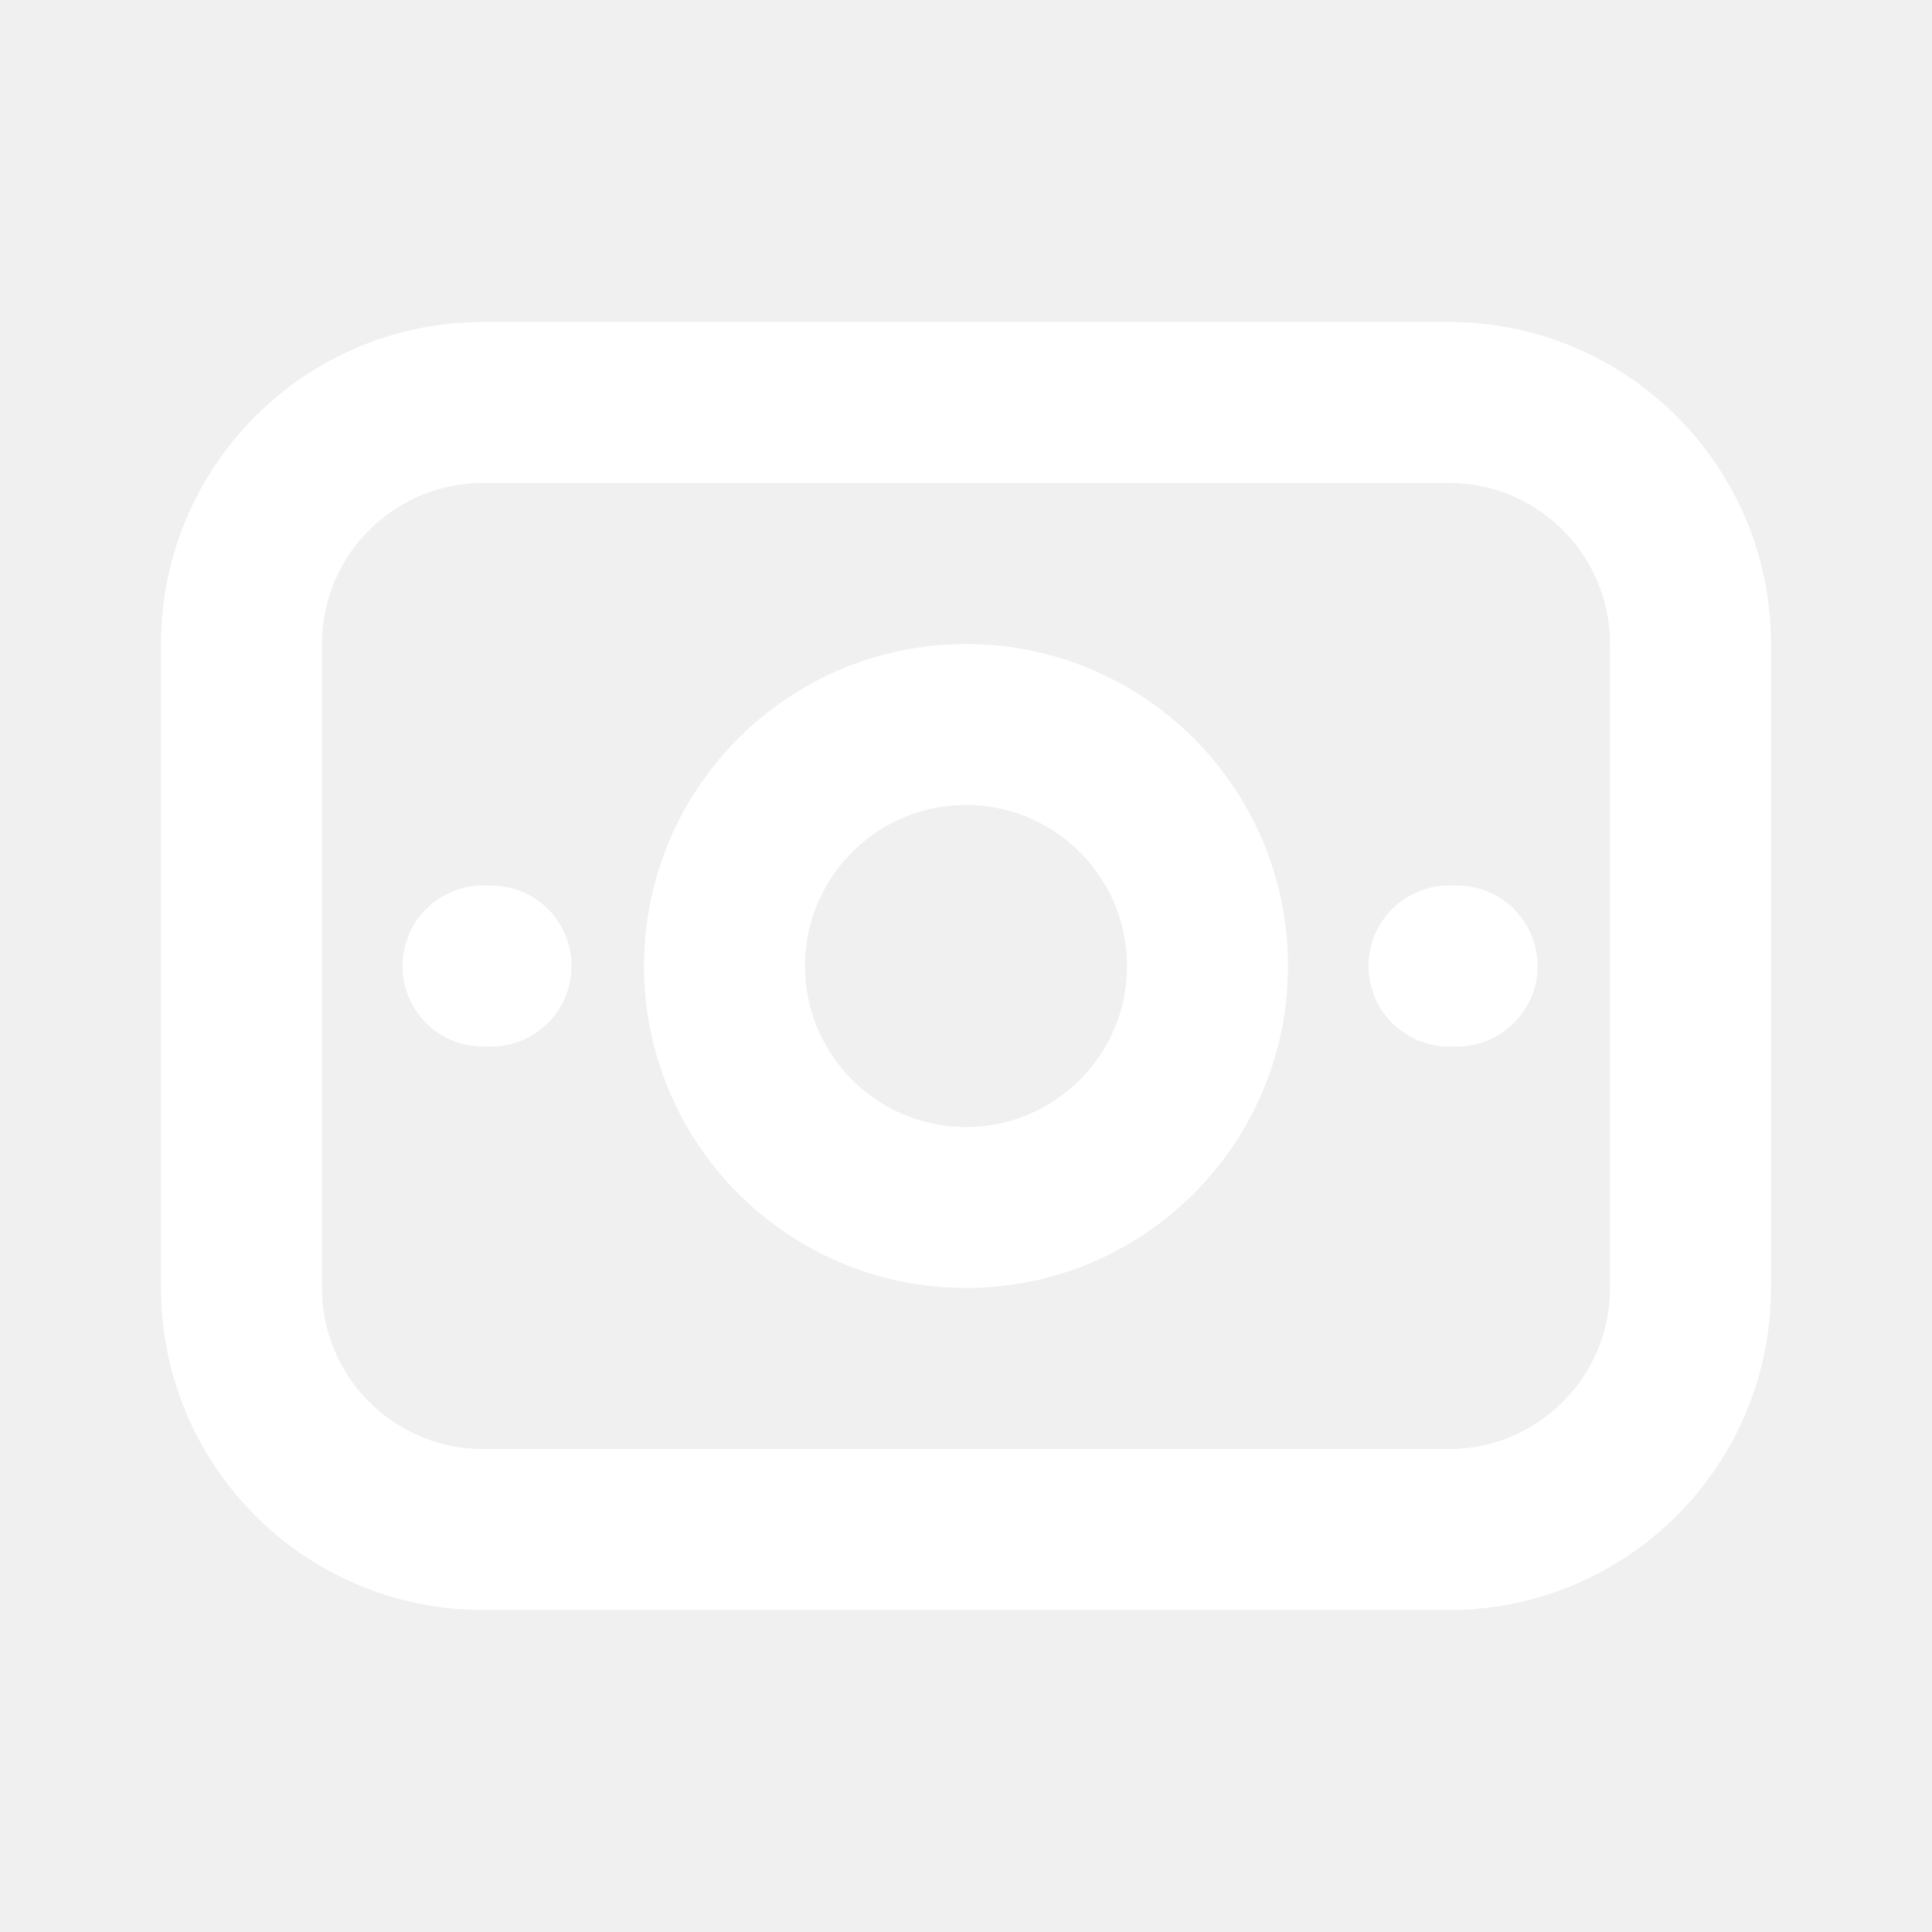
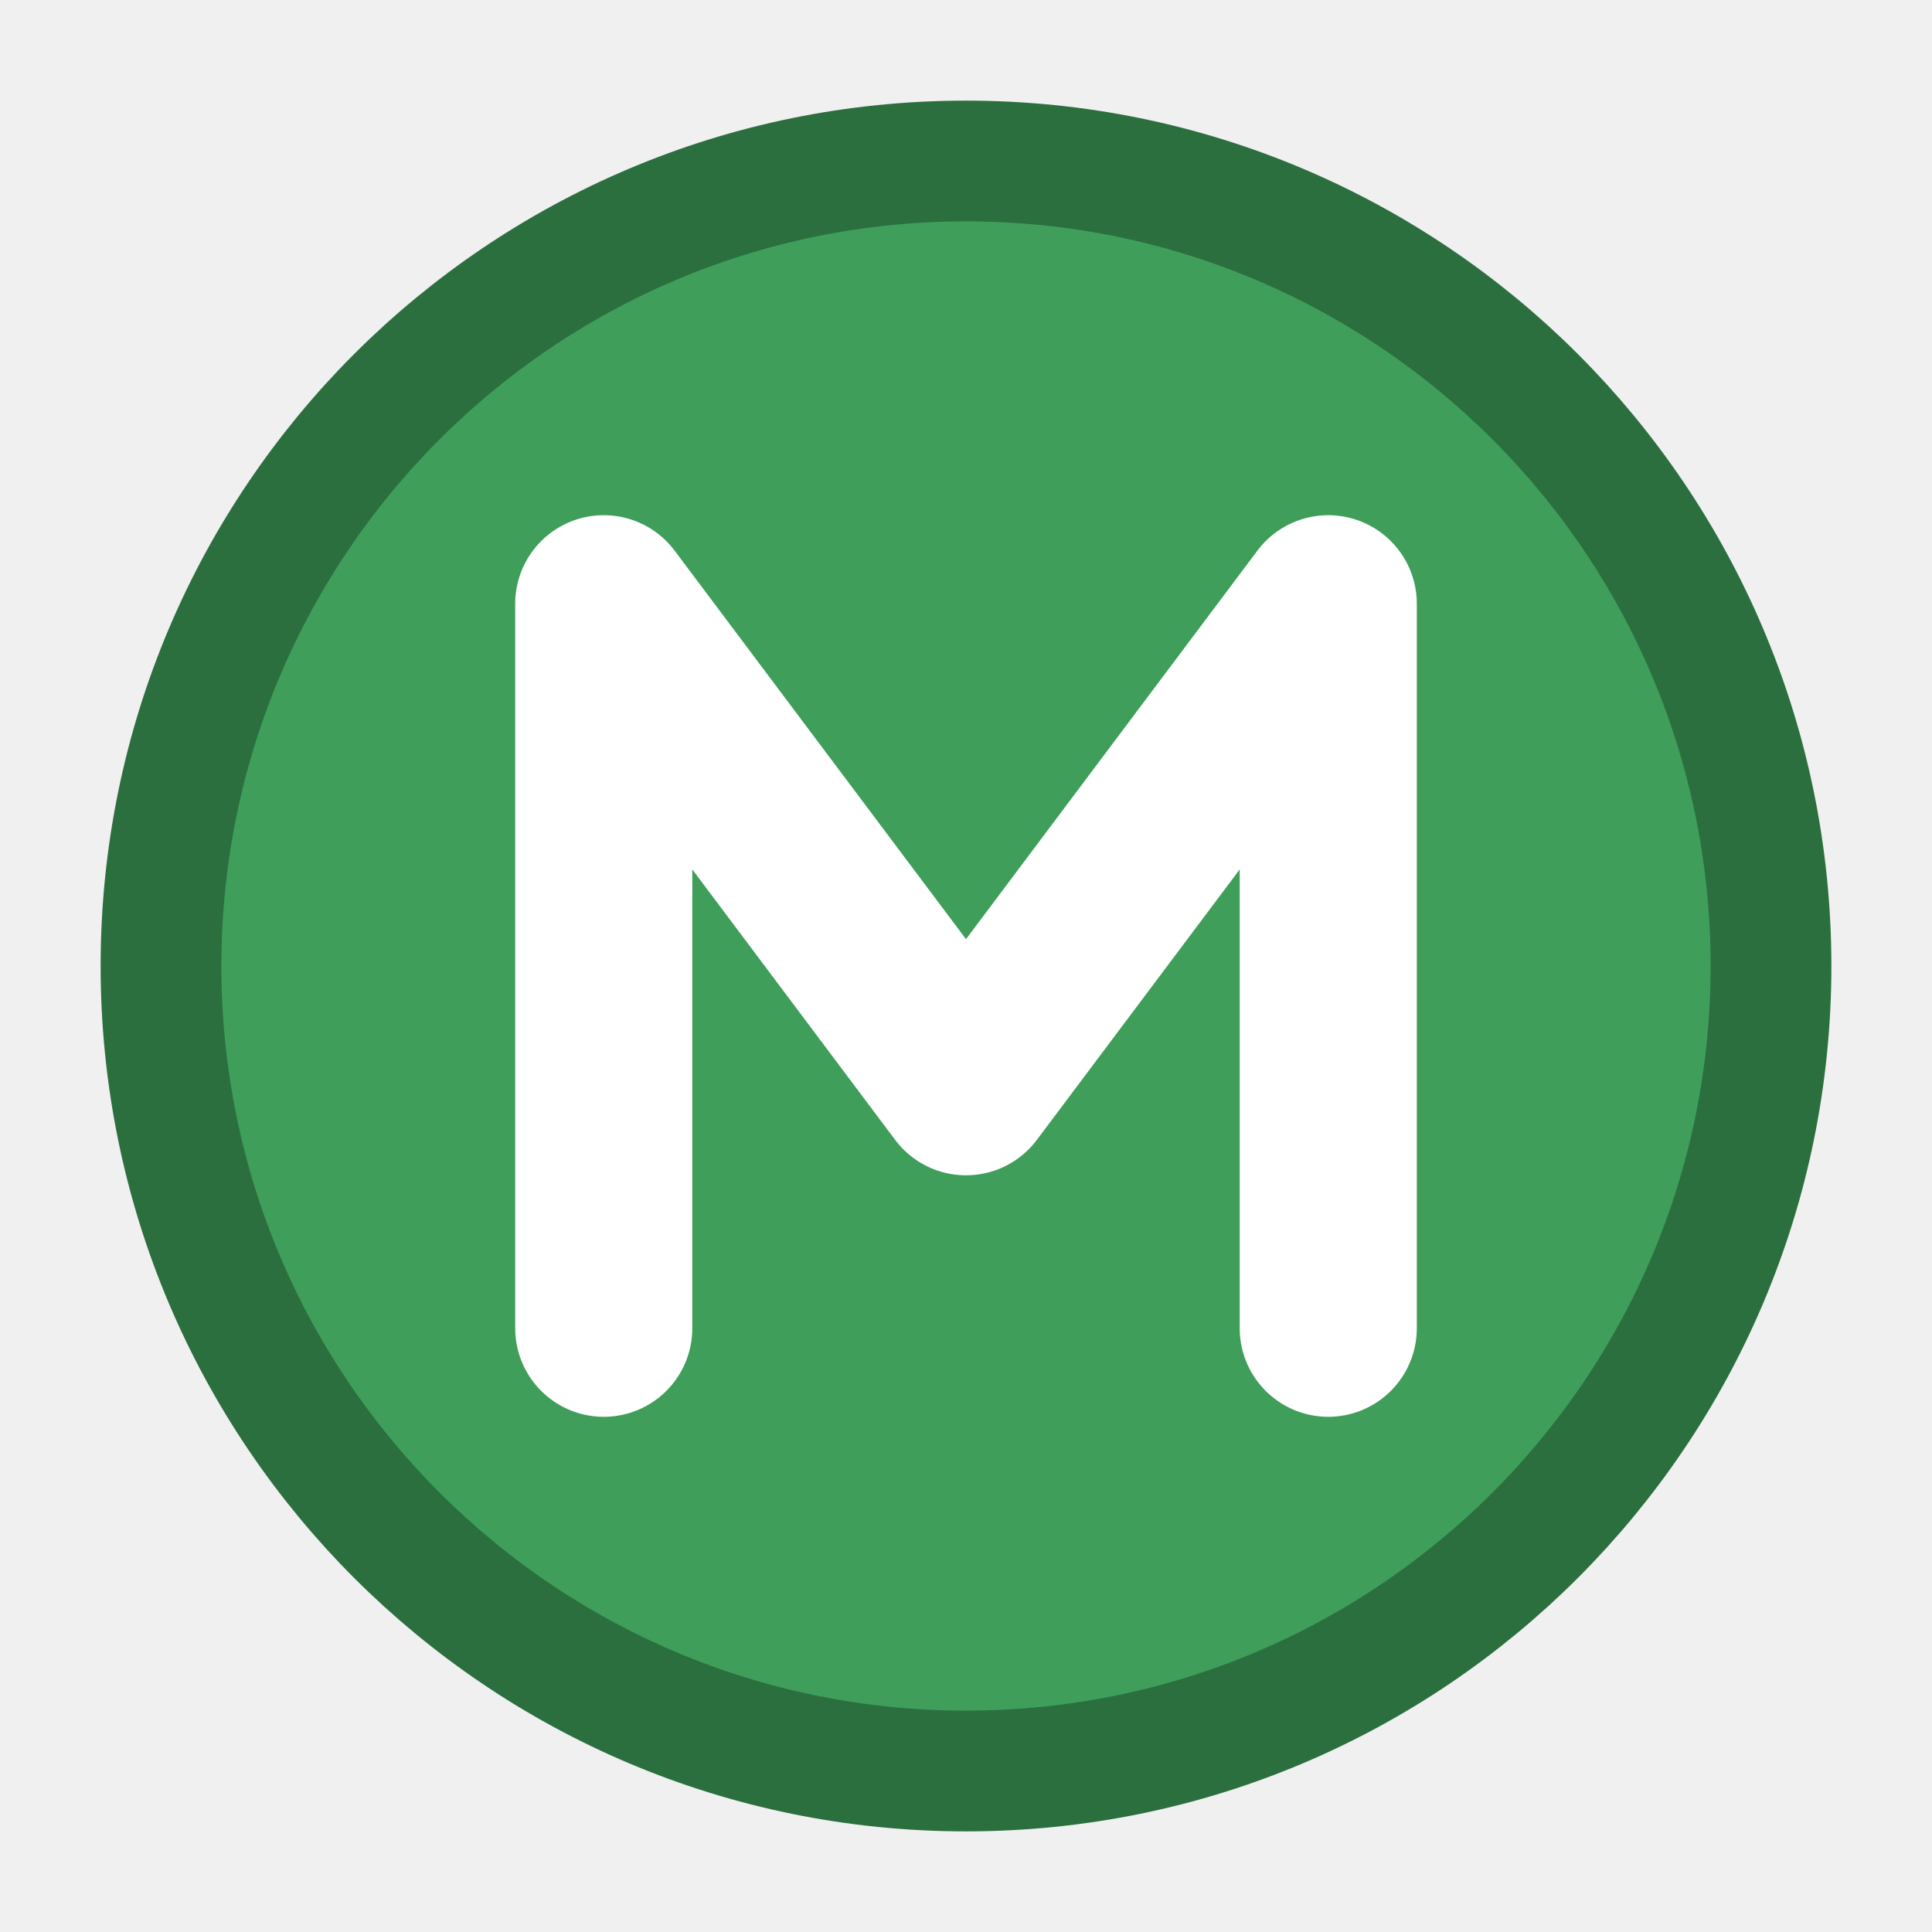
- <svg xmlns="http://www.w3.org/2000/svg" width="48" height="48" viewBox="0 0 24 24" fill="none" stroke="white" stroke-width="2" stroke-linecap="round" stroke-linejoin="round">
-   <rect x="3" y="5" width="18" height="14" rx="3" />
-   <circle cx="12" cy="12" r="3" />
-   <path d="M6 12h.1M18 12h.1" />
+ <svg xmlns="http://www.w3.org/2000/svg" width="48" height="48" viewBox="0 0 24 24" fill="none" stroke-linecap="round" stroke-linejoin="round">
+   <circle cx="12" cy="12" r="10" fill="#3f9e5a" stroke="#2b6f3f" stroke-width="1.5" />
+   <path d="M7.5 16.5v-9l4.5 6 4.5-6v9" stroke="white" stroke-width="2.2" />
</svg>
